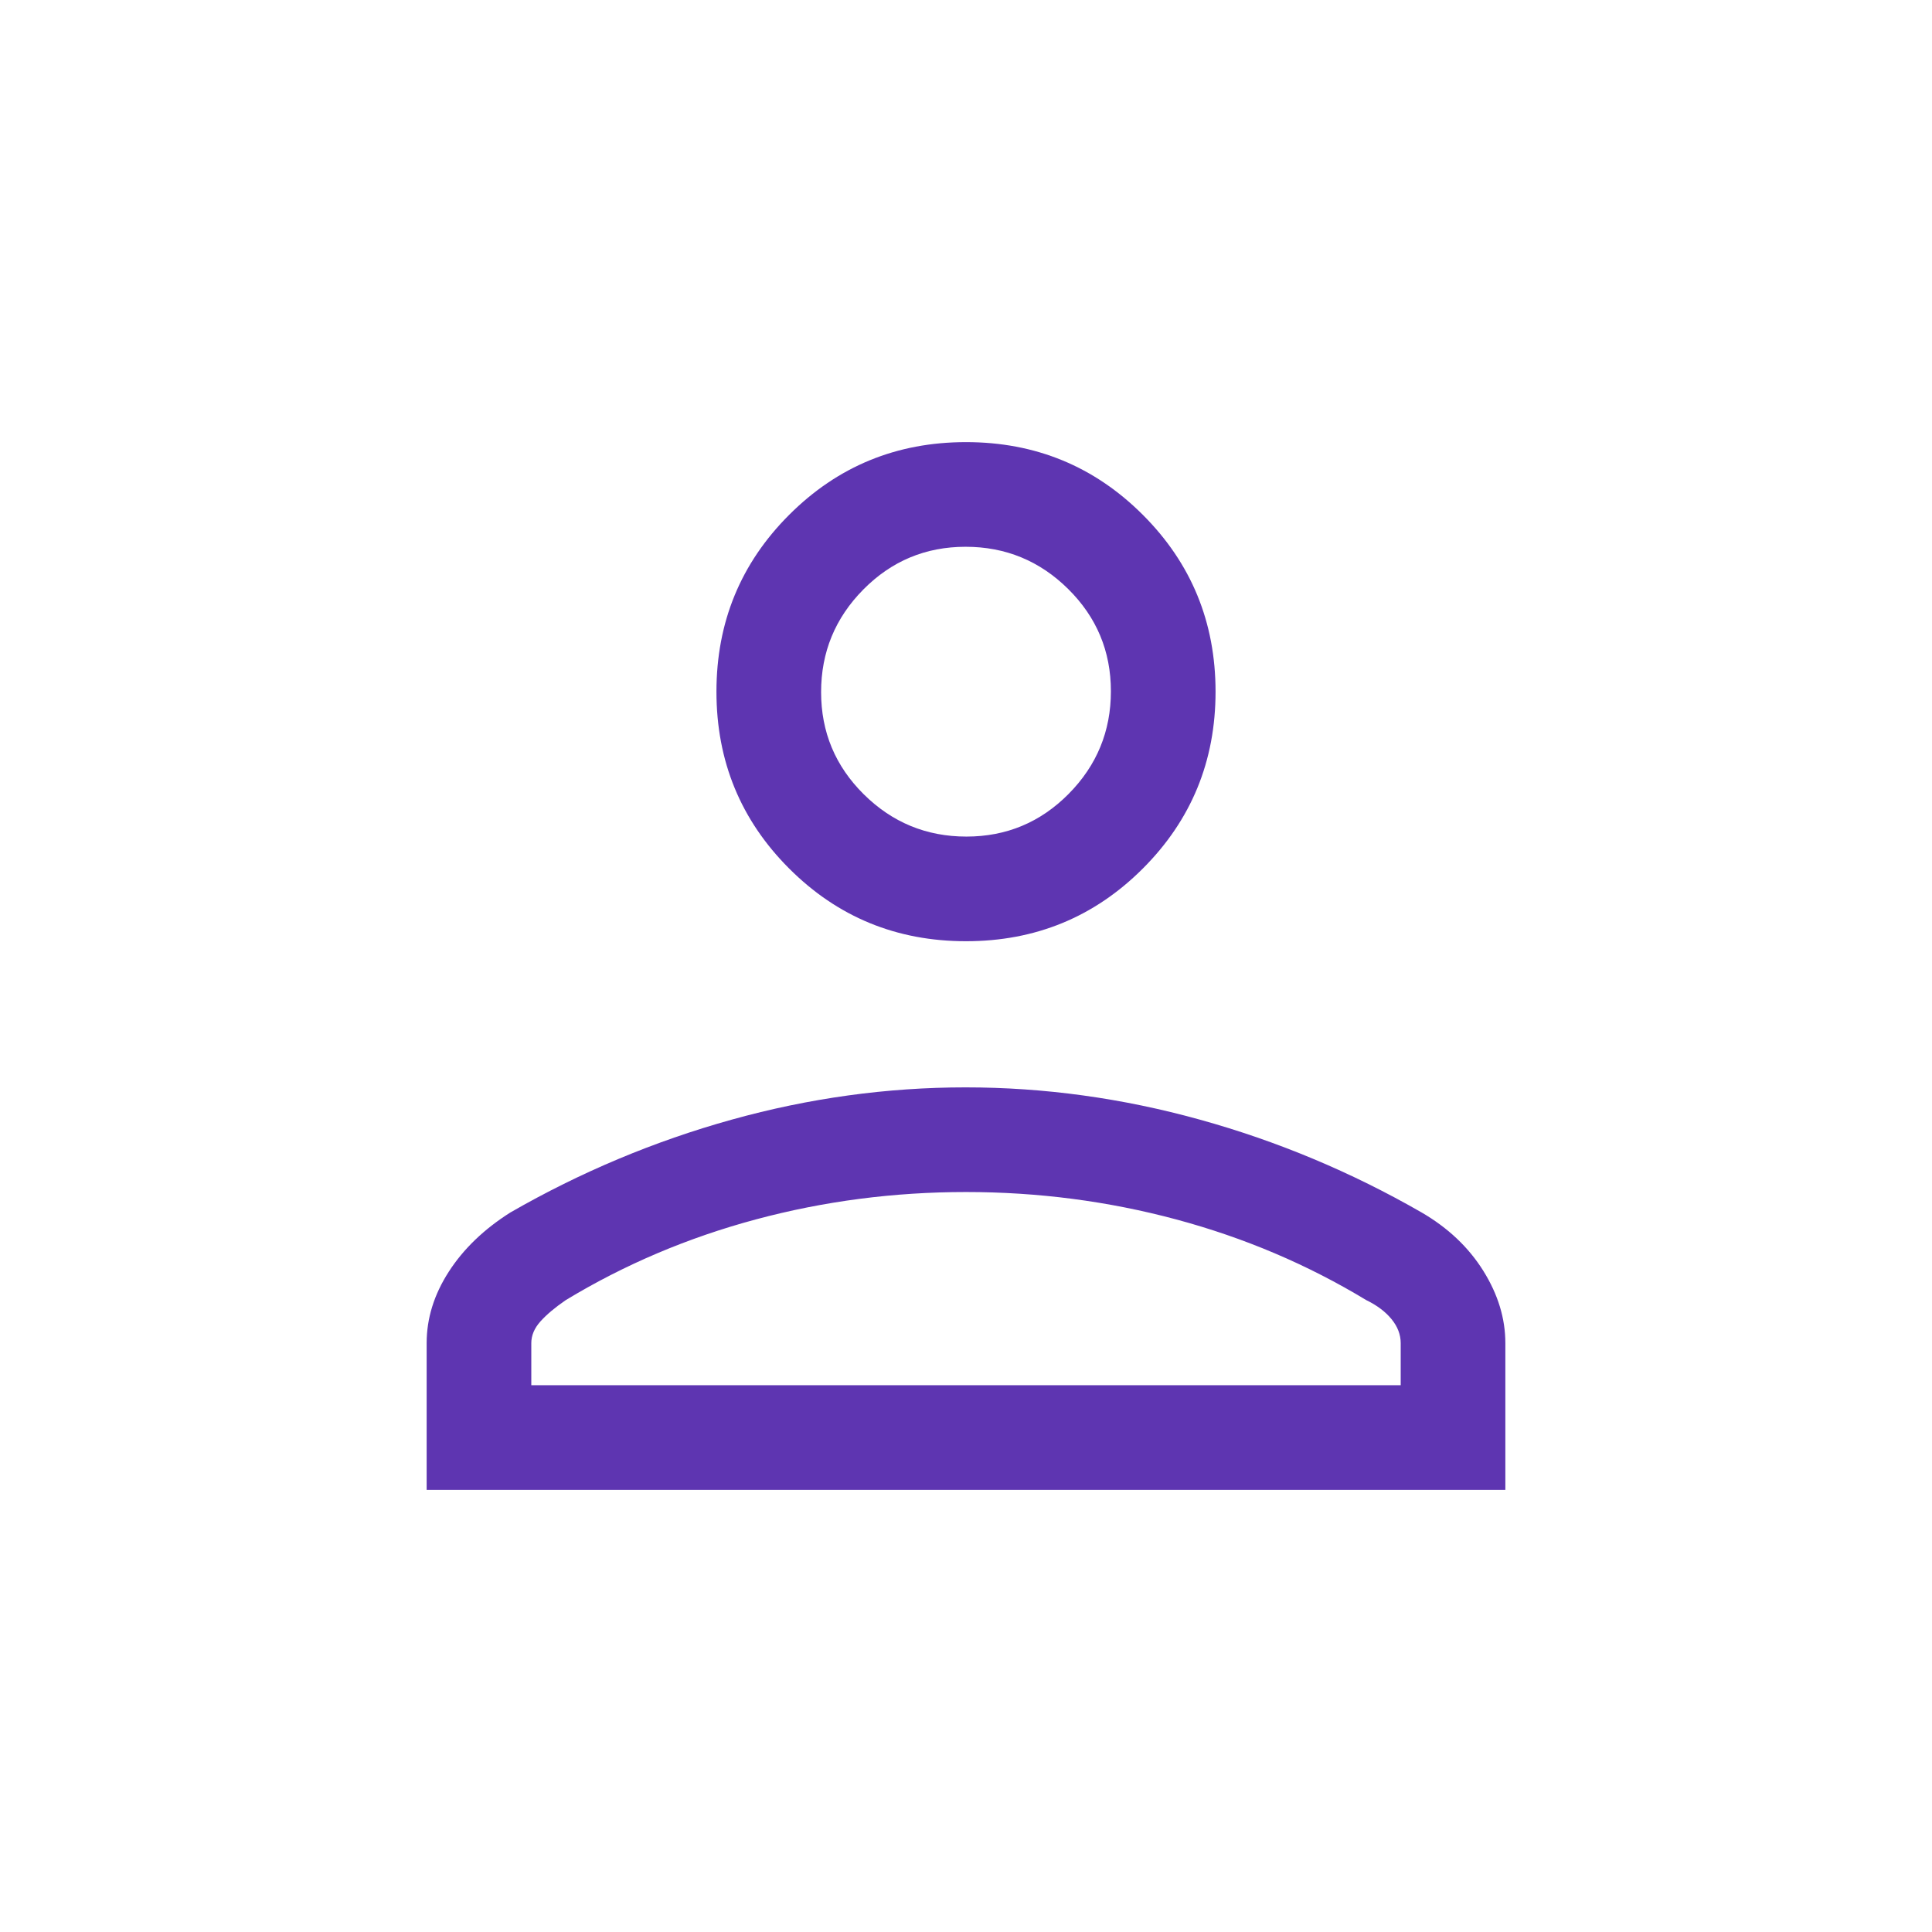
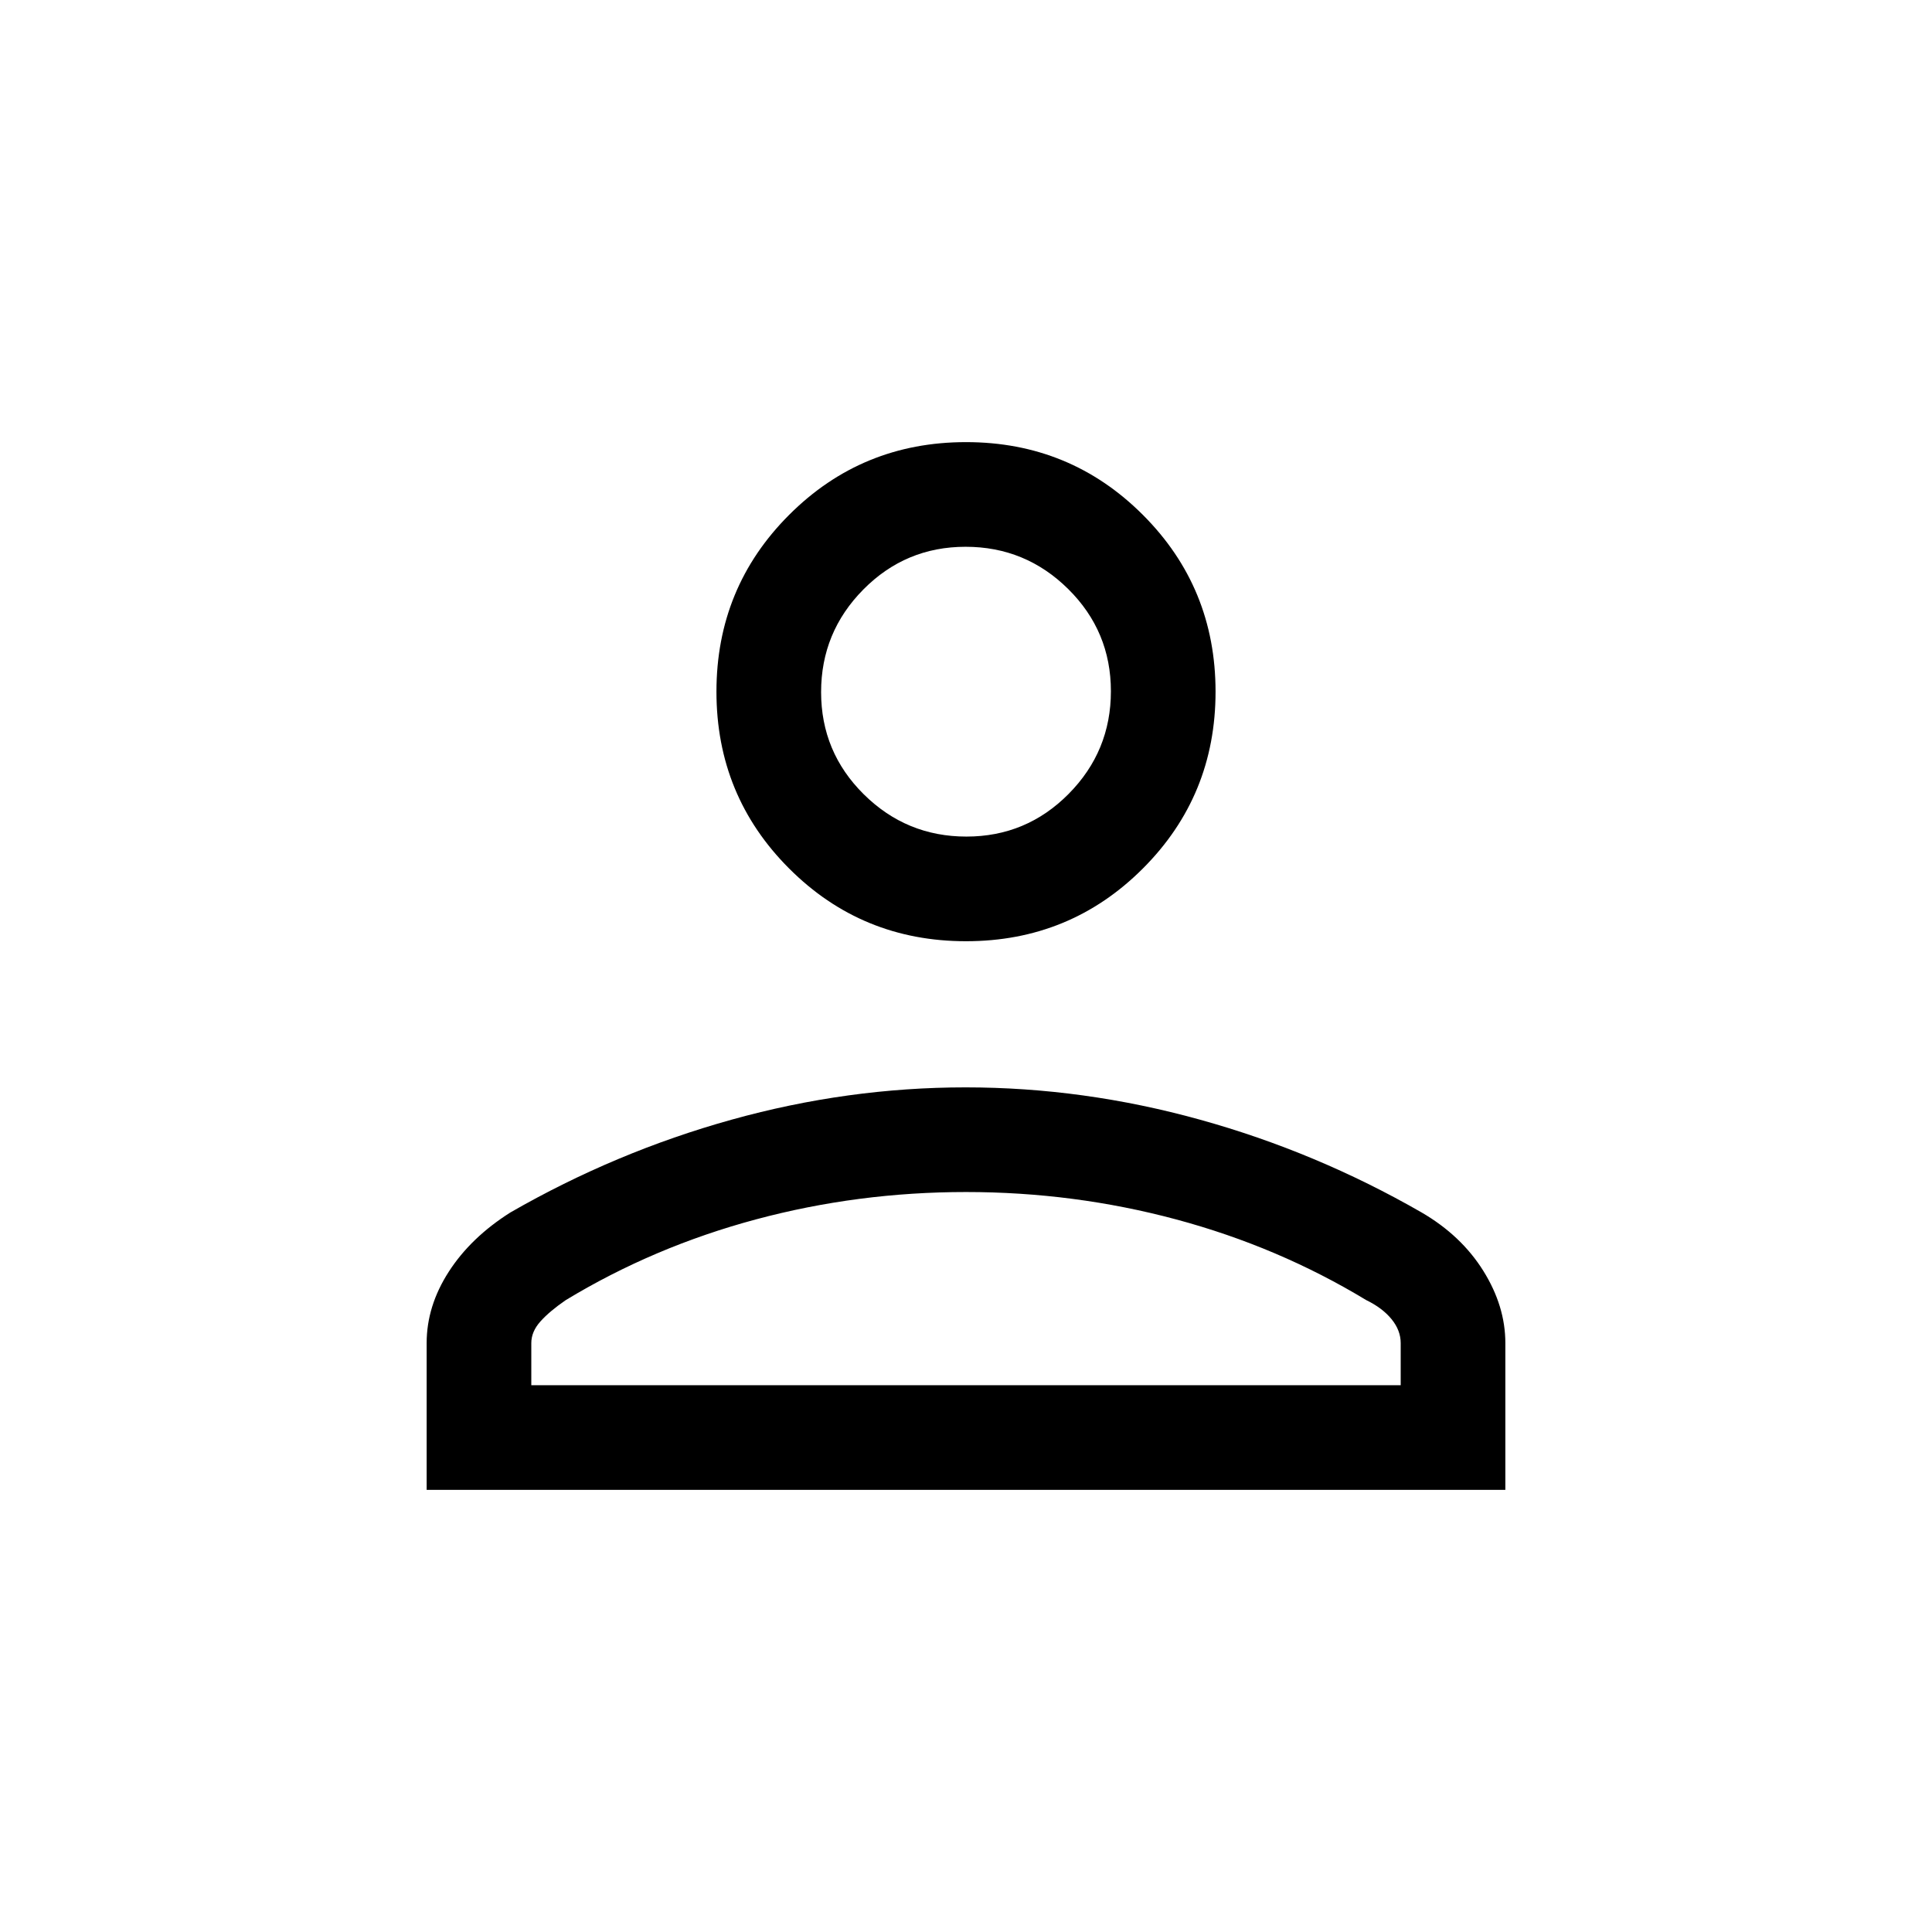
- <svg xmlns="http://www.w3.org/2000/svg" height="20px" viewBox="0 -960 960 960" width="20px" fill="#5e35b1">
+ <svg xmlns="http://www.w3.org/2000/svg" height="20px" viewBox="0 -960 960 960" width="20px" fill="#000000">
  <path d="M480-492.31q-51.75 0-87.87-36.12Q356-564.56 356-616.31q0-51.75 36.13-87.87 36.12-36.13 87.87-36.13 51.75 0 87.87 36.13Q604-668.06 604-616.31q0 51.75-36.13 87.88-36.12 36.12-87.87 36.12ZM212-219.69v-72.93q0-18.38 10.96-35.42 10.96-17.04 30.66-29.5 52.3-30.07 109.94-46.11t116.23-16.04q58.59 0 116.44 16.04 57.85 16.04 110.15 46.11 19.7 11.46 30.66 29T748-292.62v72.93H212Zm52-52h432v-20.93q0-6.33-4.56-11.91-4.57-5.58-12.59-9.47-43.7-26.46-94.42-40.08Q533.7-367.69 480-367.69q-53.7 0-104.43 13.61-50.72 13.62-94.42 40.08-8.07 5.54-12.61 10.61-4.54 5.07-4.54 10.77v20.93Zm216.21-272.62q29.79 0 50.79-21.21t21-51q0-29.79-21.21-50.79t-51-21q-29.79 0-50.79 21.22-21 21.21-21 51 0 29.78 21.21 50.78t51 21Zm-.21-72Zm0 344.62Z" />
</svg>
